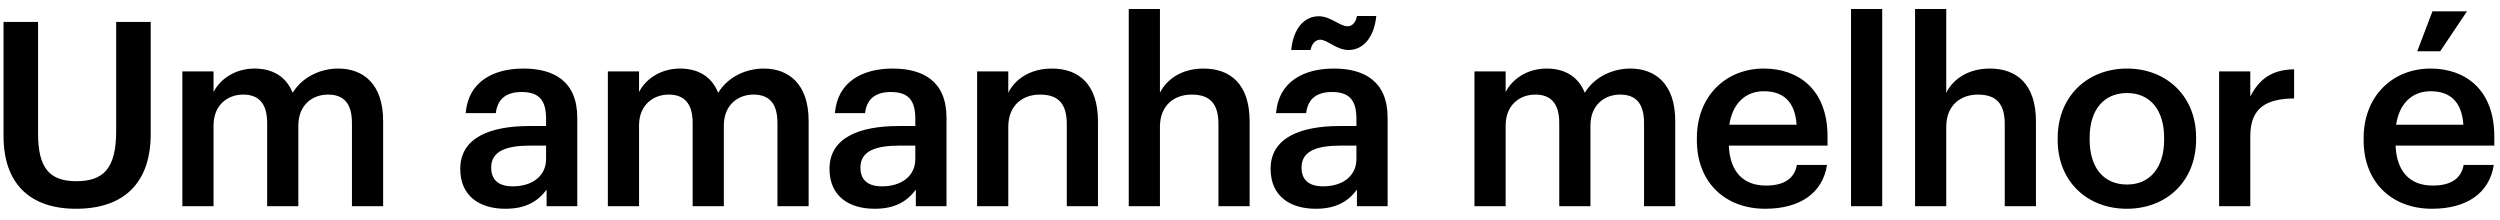
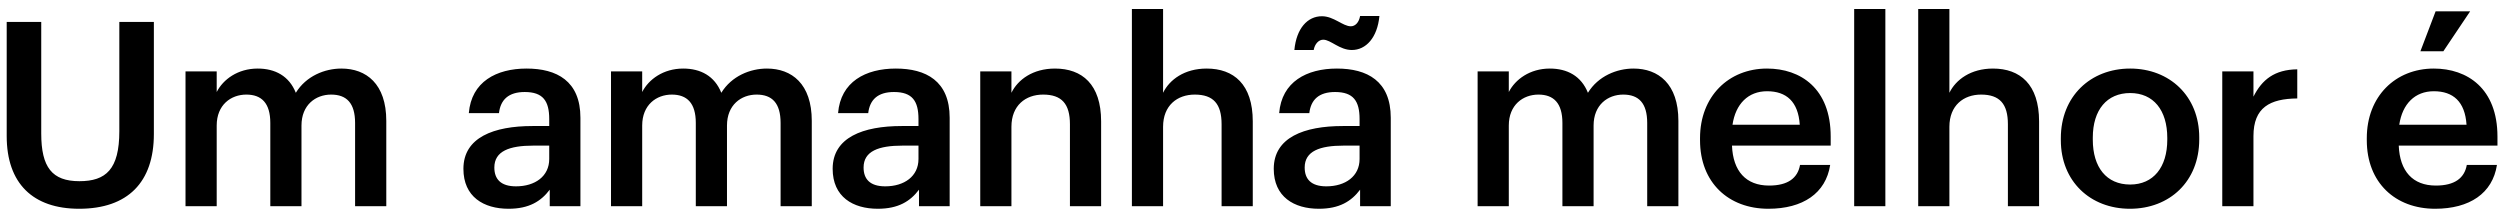
<svg xmlns="http://www.w3.org/2000/svg" width="194" height="17" viewBox="0 0 194 17" fill="none">
-   <path d="M5.895 16.2C2.315 16.2 0.275 14.24 0.275 10.56V1.7H2.955V10.36C2.955 12.98 3.795 14.06 5.915 14.06C7.975 14.06 9.015 13.14 9.015 10.18V1.7H11.695V10.4C11.695 14.14 9.675 16.2 5.895 16.2ZM14.151 16V5.54H16.571V7.14C17.071 6.16 18.211 5.32 19.751 5.32C21.111 5.32 22.191 5.9 22.711 7.2C23.511 5.9 24.951 5.32 26.251 5.32C28.171 5.32 29.731 6.5 29.731 9.38V16H27.311V9.54C27.311 8 26.651 7.34 25.451 7.34C24.251 7.34 23.151 8.14 23.151 9.74V16H20.731V9.54C20.731 8 20.051 7.34 18.871 7.34C17.671 7.34 16.571 8.14 16.571 9.74V16H14.151ZM39.216 16.2C37.296 16.2 35.716 15.28 35.716 13.1C35.716 10.66 38.076 9.78 41.076 9.78H42.376V9.24C42.376 7.84 41.896 7.14 40.476 7.14C39.216 7.14 38.596 7.74 38.476 8.78H36.136C36.336 6.34 38.276 5.32 40.616 5.32C42.956 5.32 44.796 6.28 44.796 9.14V16H42.416V14.72C41.736 15.62 40.816 16.2 39.216 16.2ZM39.796 14.46C41.276 14.46 42.376 13.68 42.376 12.34V11.3H41.136C39.296 11.3 38.116 11.72 38.116 13C38.116 13.88 38.596 14.46 39.796 14.46ZM47.17 16V5.54H49.59V7.14C50.09 6.16 51.23 5.32 52.77 5.32C54.13 5.32 55.21 5.9 55.73 7.2C56.53 5.9 57.97 5.32 59.27 5.32C61.19 5.32 62.75 6.5 62.75 9.38V16H60.33V9.54C60.33 8 59.67 7.34 58.47 7.34C57.27 7.34 56.17 8.14 56.17 9.74V16H53.75V9.54C53.75 8 53.07 7.34 51.89 7.34C50.69 7.34 49.59 8.14 49.59 9.74V16H47.17ZM67.869 16.2C65.949 16.2 64.369 15.28 64.369 13.1C64.369 10.66 66.729 9.78 69.729 9.78H71.029V9.24C71.029 7.84 70.549 7.14 69.129 7.14C67.869 7.14 67.249 7.74 67.129 8.78H64.789C64.989 6.34 66.929 5.32 69.269 5.32C71.609 5.32 73.449 6.28 73.449 9.14V16H71.069V14.72C70.389 15.62 69.469 16.2 67.869 16.2ZM68.449 14.46C69.929 14.46 71.029 13.68 71.029 12.34V11.3H69.789C67.949 11.3 66.769 11.72 66.769 13C66.769 13.88 67.249 14.46 68.449 14.46ZM75.823 16V5.54H78.243V7.2C78.743 6.18 79.903 5.32 81.623 5.32C83.723 5.32 85.203 6.54 85.203 9.42V16H82.783V9.64C82.783 8.06 82.143 7.34 80.703 7.34C79.343 7.34 78.243 8.18 78.243 9.84V16H75.823ZM87.591 16V0.7H90.011V7.2C90.511 6.18 91.671 5.32 93.391 5.32C95.491 5.32 96.971 6.54 96.971 9.42V16H94.551V9.64C94.551 8.06 93.911 7.34 92.471 7.34C91.111 7.34 90.011 8.18 90.011 9.84V16H87.591ZM102.099 16.2C100.179 16.2 98.599 15.28 98.599 13.1C98.599 10.66 100.959 9.78 103.959 9.78H105.259V9.24C105.259 7.84 104.779 7.14 103.359 7.14C102.099 7.14 101.479 7.74 101.359 8.78H99.019C99.219 6.34 101.159 5.32 103.499 5.32C105.839 5.32 107.679 6.28 107.679 9.14V16H105.299V14.72C104.619 15.62 103.699 16.2 102.099 16.2ZM102.679 14.46C104.159 14.46 105.259 13.68 105.259 12.34V11.3H104.019C102.179 11.3 100.999 11.72 100.999 13C100.999 13.88 101.479 14.46 102.679 14.46ZM104.659 3.88C103.699 3.88 103.019 3.08 102.439 3.08C102.079 3.08 101.779 3.42 101.699 3.88H100.199C100.359 2.2 101.219 1.26 102.339 1.26C103.259 1.26 103.959 2.04 104.579 2.04C104.939 2.04 105.219 1.72 105.299 1.24H106.799C106.639 2.92 105.759 3.88 104.659 3.88ZM114.418 16V5.54H116.838V7.14C117.338 6.16 118.478 5.32 120.018 5.32C121.378 5.32 122.458 5.9 122.978 7.2C123.778 5.9 125.218 5.32 126.518 5.32C128.438 5.32 129.998 6.5 129.998 9.38V16H127.578V9.54C127.578 8 126.918 7.34 125.718 7.34C124.518 7.34 123.418 8.14 123.418 9.74V16H120.998V9.54C120.998 8 120.318 7.34 119.138 7.34C117.938 7.34 116.838 8.14 116.838 9.74V16H114.418ZM136.977 16.2C133.897 16.2 131.677 14.18 131.677 10.88V10.72C131.677 7.48 133.897 5.32 136.877 5.32C139.477 5.32 141.817 6.86 141.817 10.6V11.3H134.157C134.237 13.28 135.237 14.4 137.037 14.4C138.497 14.4 139.257 13.82 139.437 12.8H141.777C141.437 15 139.657 16.2 136.977 16.2ZM134.197 9.68H139.417C139.297 7.88 138.377 7.08 136.877 7.08C135.417 7.08 134.437 8.06 134.197 9.68ZM143.639 16V0.7H146.059V16H143.639ZM148.609 16V0.7H151.029V7.2C151.529 6.18 152.689 5.32 154.409 5.32C156.509 5.32 157.989 6.54 157.989 9.42V16H155.569V9.64C155.569 8.06 154.929 7.34 153.489 7.34C152.129 7.34 151.029 8.18 151.029 9.84V16H148.609ZM165.057 14.32C166.857 14.32 167.937 12.98 167.937 10.84V10.7C167.937 8.54 166.857 7.22 165.057 7.22C163.257 7.22 162.157 8.52 162.157 10.68V10.84C162.157 12.98 163.217 14.32 165.057 14.32ZM165.037 16.2C161.957 16.2 159.677 14.06 159.677 10.88V10.72C159.677 7.48 161.977 5.32 165.057 5.32C168.117 5.32 170.417 7.46 170.417 10.66V10.82C170.417 14.08 168.117 16.2 165.037 16.2ZM172.203 16V5.54H174.623V7.5C175.283 6.18 176.263 5.4 178.023 5.38V7.64C175.903 7.66 174.623 8.34 174.623 10.56V16H172.203ZM187.578 3.98L188.758 0.88H191.438L189.358 3.98H187.578ZM188.718 16.2C185.638 16.2 183.418 14.18 183.418 10.88V10.72C183.418 7.48 185.638 5.32 188.618 5.32C191.218 5.32 193.558 6.86 193.558 10.6V11.3H185.898C185.978 13.28 186.978 14.4 188.778 14.4C190.238 14.4 190.998 13.82 191.178 12.8H193.518C193.178 15 191.398 16.2 188.718 16.2ZM185.938 9.68H191.158C191.038 7.88 190.118 7.08 188.618 7.08C187.158 7.08 186.178 8.06 185.938 9.68Z" fill="black" />
+   <path d="M6.14 16.2C2.56 16.2 0.52 14.24 0.52 10.56V1.7H3.2V10.36C3.2 12.98 4.04 14.06 6.16 14.06C8.22 14.06 9.26 13.14 9.26 10.18V1.7H11.94V10.4C11.94 14.14 9.92 16.2 6.14 16.2ZM14.396 16V5.54H16.816V7.14C17.316 6.16 18.456 5.32 19.995 5.32C21.355 5.32 22.436 5.9 22.956 7.2C23.756 5.9 25.195 5.32 26.495 5.32C28.416 5.32 29.976 6.5 29.976 9.38V16H27.555V9.54C27.555 8 26.895 7.34 25.695 7.34C24.495 7.34 23.395 8.14 23.395 9.74V16H20.976V9.54C20.976 8 20.296 7.34 19.116 7.34C17.916 7.34 16.816 8.14 16.816 9.74V16H14.396ZM39.461 16.2C37.541 16.2 35.961 15.28 35.961 13.1C35.961 10.66 38.321 9.78 41.321 9.78H42.62V9.24C42.62 7.84 42.141 7.14 40.721 7.14C39.461 7.14 38.84 7.74 38.721 8.78H36.38C36.581 6.34 38.52 5.32 40.861 5.32C43.2 5.32 45.041 6.28 45.041 9.14V16H42.66V14.72C41.98 15.62 41.06 16.2 39.461 16.2ZM40.041 14.46C41.52 14.46 42.62 13.68 42.62 12.34V11.3H41.38C39.541 11.3 38.361 11.72 38.361 13C38.361 13.88 38.84 14.46 40.041 14.46ZM47.414 16V5.54H49.834V7.14C50.334 6.16 51.474 5.32 53.014 5.32C54.374 5.32 55.454 5.9 55.974 7.2C56.774 5.9 58.214 5.32 59.514 5.32C61.434 5.32 62.994 6.5 62.994 9.38V16H60.574V9.54C60.574 8 59.914 7.34 58.714 7.34C57.514 7.34 56.414 8.14 56.414 9.74V16H53.994V9.54C53.994 8 53.314 7.34 52.134 7.34C50.934 7.34 49.834 8.14 49.834 9.74V16H47.414ZM68.114 16.2C66.194 16.2 64.614 15.28 64.614 13.1C64.614 10.66 66.974 9.78 69.974 9.78H71.274V9.24C71.274 7.84 70.794 7.14 69.374 7.14C68.114 7.14 67.494 7.74 67.374 8.78H65.034C65.234 6.34 67.174 5.32 69.514 5.32C71.854 5.32 73.694 6.28 73.694 9.14V16H71.314V14.72C70.634 15.62 69.714 16.2 68.114 16.2ZM68.694 14.46C70.174 14.46 71.274 13.68 71.274 12.34V11.3H70.034C68.194 11.3 67.014 11.72 67.014 13C67.014 13.88 67.494 14.46 68.694 14.46ZM76.067 16V5.54H78.487V7.2C78.987 6.18 80.147 5.32 81.867 5.32C83.967 5.32 85.447 6.54 85.447 9.42V16H83.027V9.64C83.027 8.06 82.387 7.34 80.947 7.34C79.587 7.34 78.487 8.18 78.487 9.84V16H76.067ZM87.835 16V0.7H90.255V7.2C90.755 6.18 91.915 5.32 93.635 5.32C95.735 5.32 97.215 6.54 97.215 9.42V16H94.795V9.64C94.795 8.06 94.155 7.34 92.715 7.34C91.355 7.34 90.255 8.18 90.255 9.84V16H87.835ZM102.343 16.2C100.423 16.2 98.843 15.28 98.843 13.1C98.843 10.66 101.203 9.78 104.203 9.78H105.503V9.24C105.503 7.84 105.023 7.14 103.603 7.14C102.343 7.14 101.723 7.74 101.603 8.78H99.263C99.463 6.34 101.403 5.32 103.743 5.32C106.083 5.32 107.923 6.28 107.923 9.14V16H105.543V14.72C104.863 15.62 103.943 16.2 102.343 16.2ZM102.923 14.46C104.403 14.46 105.503 13.68 105.503 12.34V11.3H104.263C102.423 11.3 101.243 11.72 101.243 13C101.243 13.88 101.723 14.46 102.923 14.46ZM104.903 3.88C103.943 3.88 103.263 3.08 102.683 3.08C102.323 3.08 102.023 3.42 101.943 3.88H100.443C100.603 2.2 101.463 1.26 102.583 1.26C103.503 1.26 104.203 2.04 104.823 2.04C105.183 2.04 105.463 1.72 105.543 1.24H107.043C106.883 2.92 106.003 3.88 104.903 3.88ZM114.663 16V5.54H117.083V7.14C117.583 6.16 118.723 5.32 120.263 5.32C121.623 5.32 122.703 5.9 123.223 7.2C124.023 5.9 125.463 5.32 126.763 5.32C128.683 5.32 130.243 6.5 130.243 9.38V16H127.823V9.54C127.823 8 127.163 7.34 125.963 7.34C124.763 7.34 123.663 8.14 123.663 9.74V16H121.243V9.54C121.243 8 120.563 7.34 119.383 7.34C118.183 7.34 117.083 8.14 117.083 9.74V16H114.663ZM137.222 16.2C134.142 16.2 131.922 14.18 131.922 10.88V10.72C131.922 7.48 134.142 5.32 137.122 5.32C139.722 5.32 142.062 6.86 142.062 10.6V11.3H134.402C134.482 13.28 135.482 14.4 137.282 14.4C138.742 14.4 139.502 13.82 139.682 12.8H142.022C141.682 15 139.902 16.2 137.222 16.2ZM134.442 9.68H139.662C139.542 7.88 138.622 7.08 137.122 7.08C135.662 7.08 134.682 8.06 134.442 9.68ZM143.884 16V0.7H146.304V16H143.884ZM148.853 16V0.7H151.273V7.2C151.773 6.18 152.933 5.32 154.653 5.32C156.753 5.32 158.233 6.54 158.233 9.42V16H155.813V9.64C155.813 8.06 155.173 7.34 153.733 7.34C152.373 7.34 151.273 8.18 151.273 9.84V16H148.853ZM165.301 14.32C167.101 14.32 168.181 12.98 168.181 10.84V10.7C168.181 8.54 167.101 7.22 165.301 7.22C163.501 7.22 162.401 8.52 162.401 10.68V10.84C162.401 12.98 163.461 14.32 165.301 14.32ZM165.281 16.2C162.201 16.2 159.921 14.06 159.921 10.88V10.72C159.921 7.48 162.221 5.32 165.301 5.32C168.361 5.32 170.661 7.46 170.661 10.66V10.82C170.661 14.08 168.361 16.2 165.281 16.2ZM172.448 16V5.54H174.868V7.5C175.528 6.18 176.508 5.4 178.268 5.38V7.64C176.148 7.66 174.868 8.34 174.868 10.56V16H172.448ZM187.823 3.98L189.003 0.88H191.683L189.603 3.98H187.823ZM188.963 16.2C185.883 16.2 183.663 14.18 183.663 10.88V10.72C183.663 7.48 185.883 5.32 188.863 5.32C191.463 5.32 193.803 6.86 193.803 10.6V11.3H186.143C186.223 13.28 187.223 14.4 189.023 14.4C190.483 14.4 191.243 13.82 191.423 12.8H193.763C193.423 15 191.643 16.2 188.963 16.2ZM186.183 9.68H191.403C191.283 7.88 190.363 7.08 188.863 7.08C187.403 7.08 186.423 8.06 186.183 9.68Z" fill="black" />
</svg>
